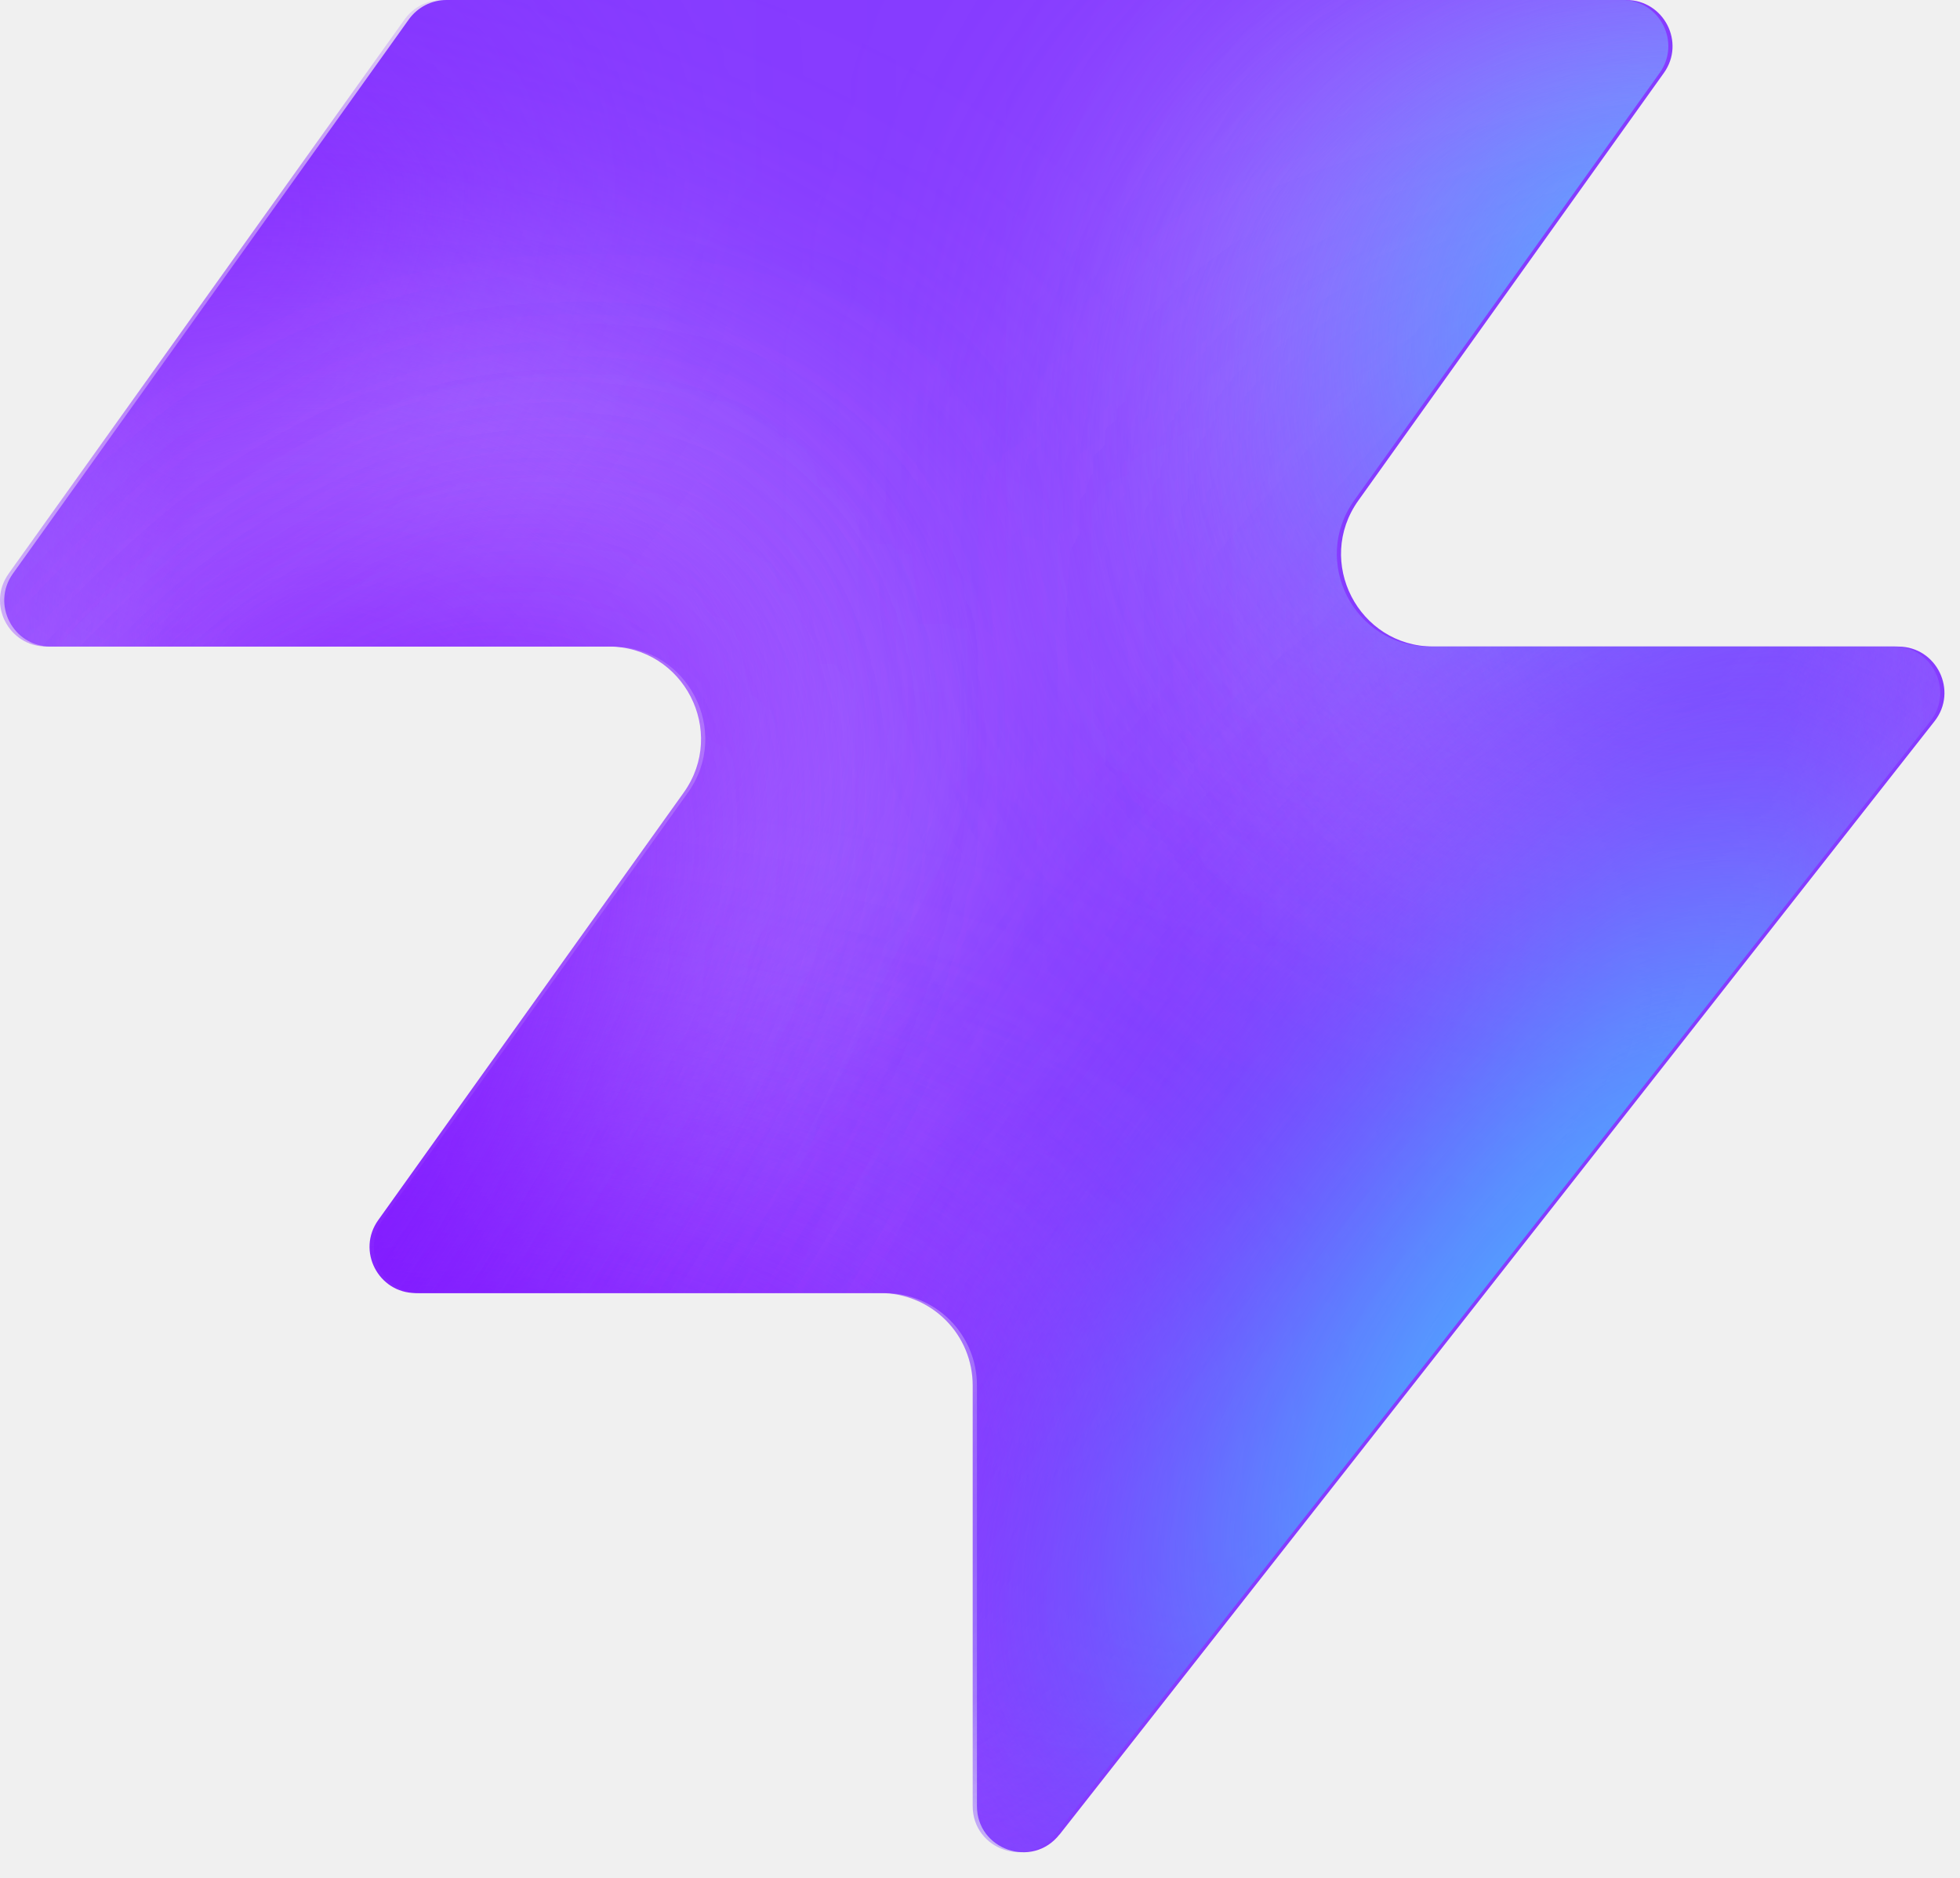
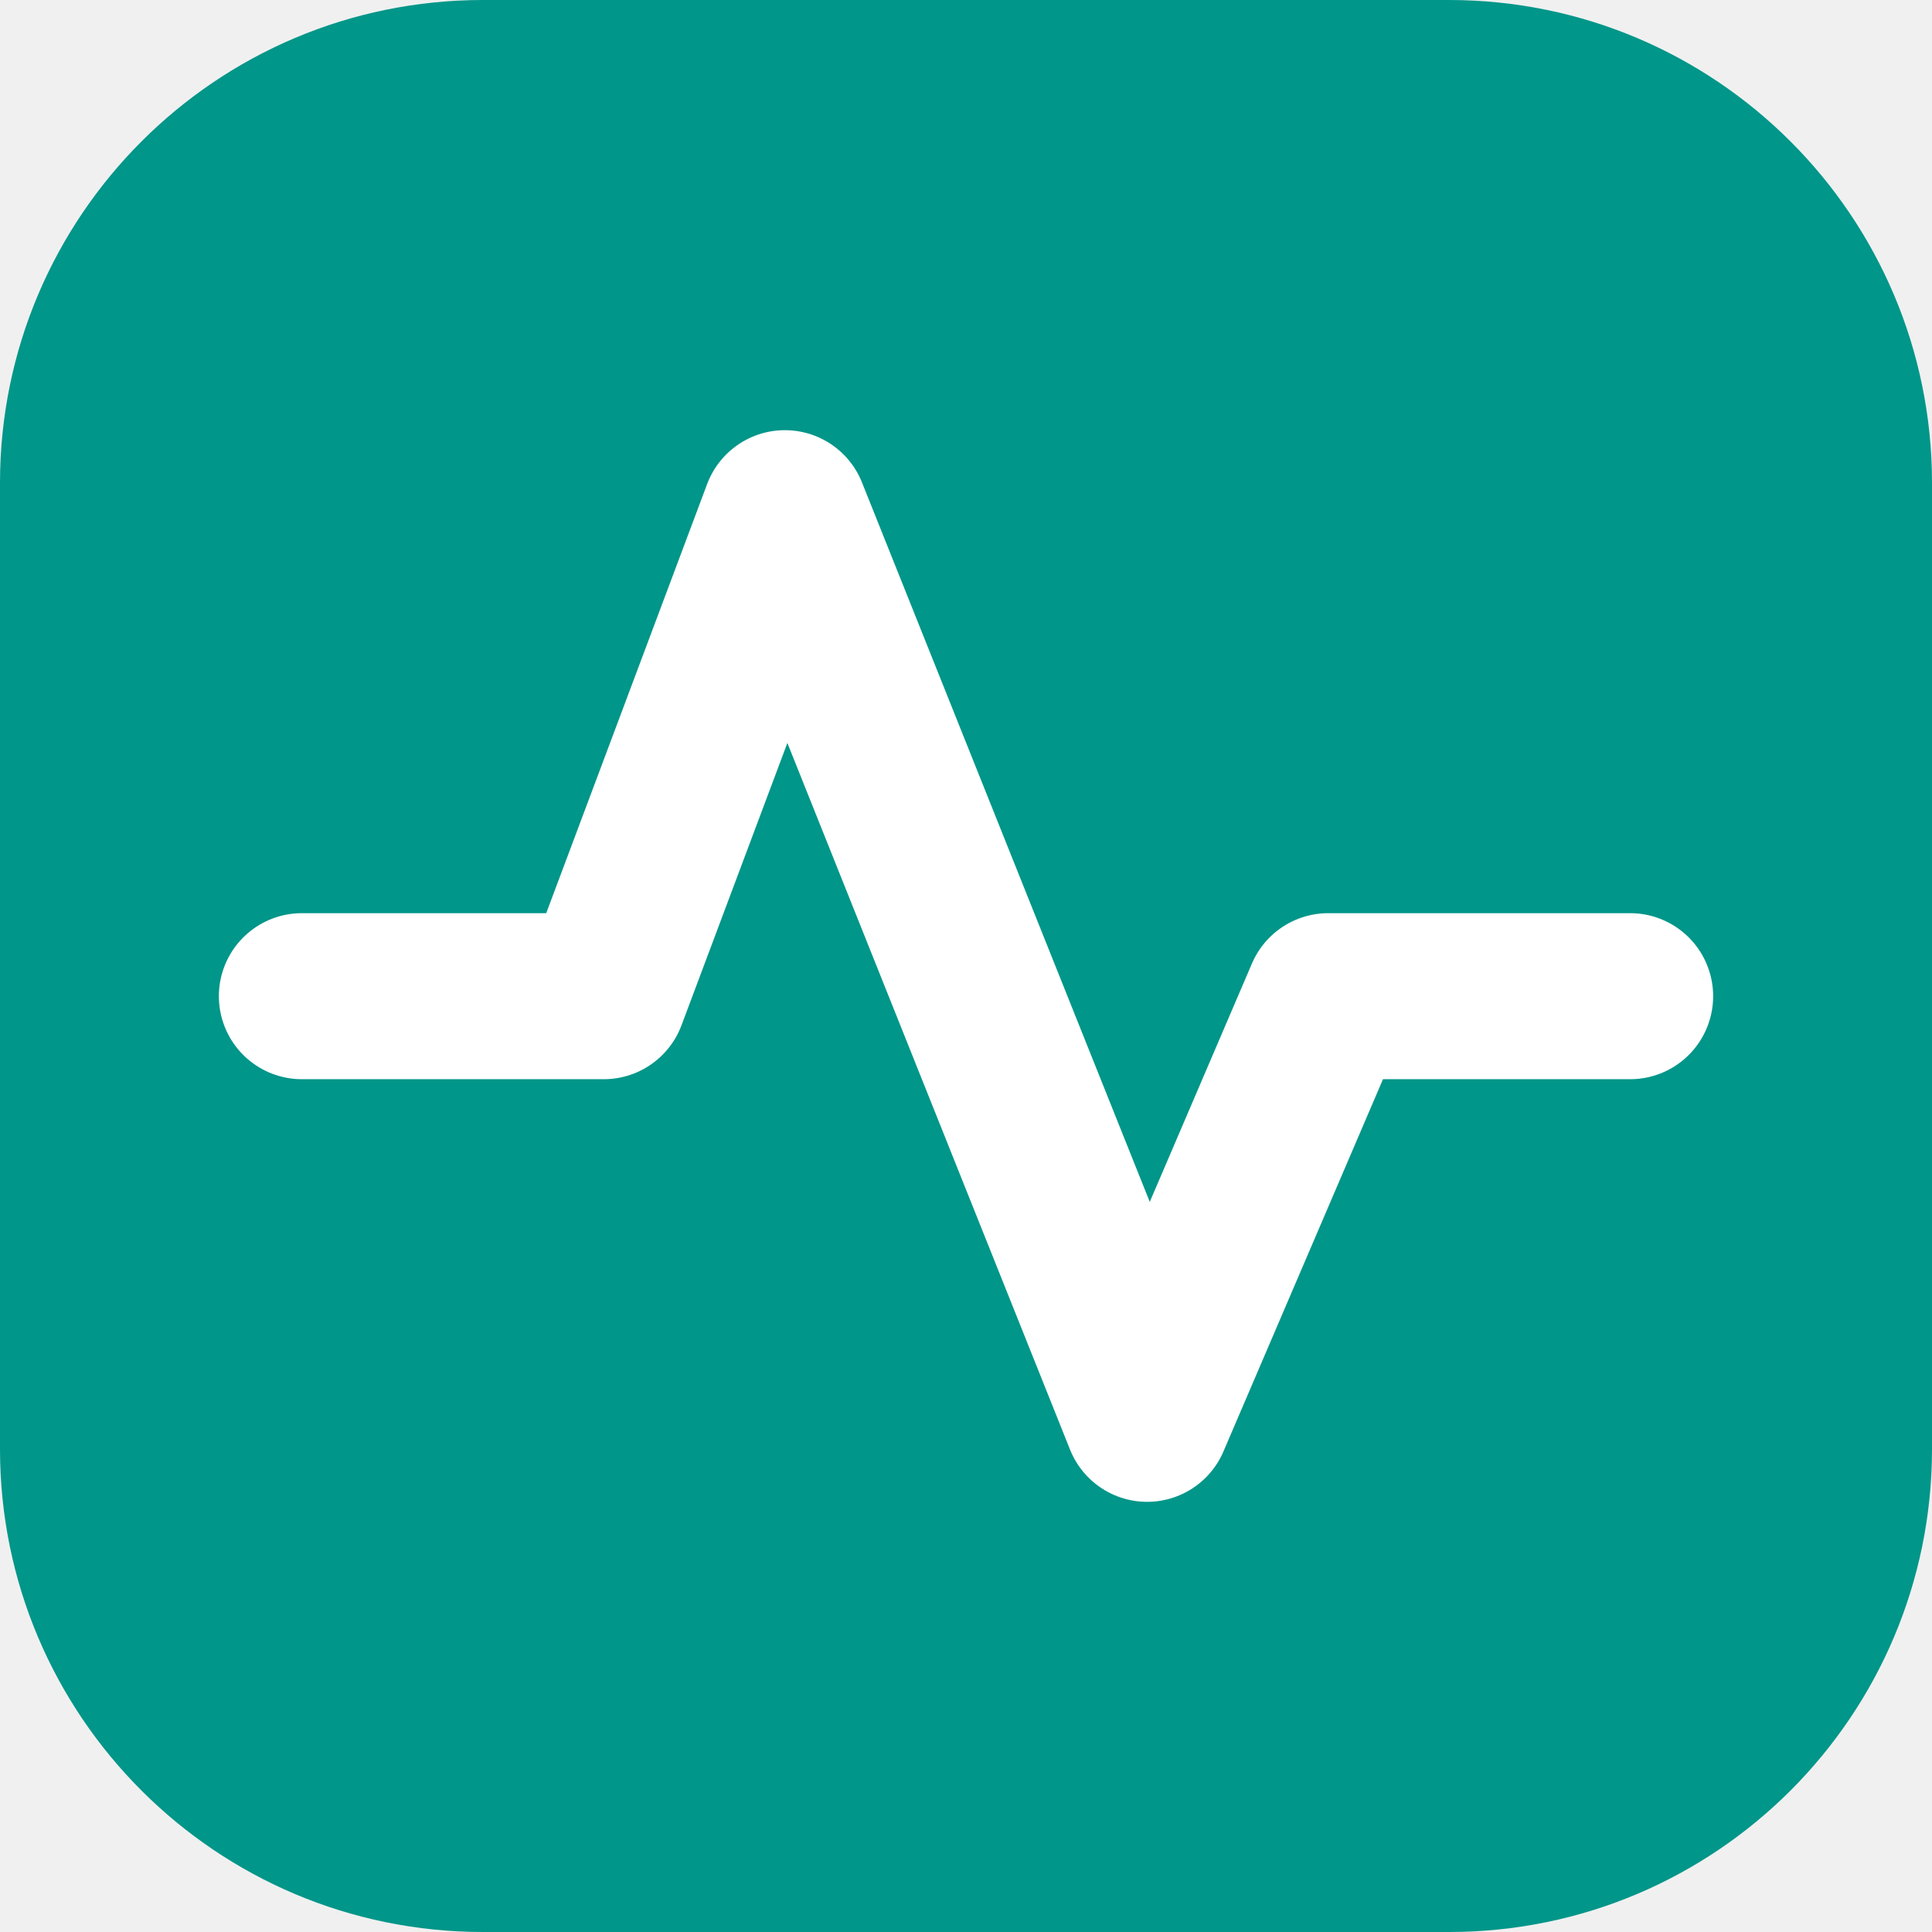
- <svg xmlns="http://www.w3.org/2000/svg" width="48" height="46" fill="none" viewBox="0 0 48 46">
-   <path fill="#863bff" d="M25.946 44.938c-.664.845-2.021.375-2.021-.698V33.937a2.26 2.26 0 0 0-2.262-2.262H10.287c-.92 0-1.456-1.04-.92-1.788l7.48-10.471c1.07-1.497 0-3.578-1.842-3.578H1.237c-.92 0-1.456-1.04-.92-1.788L10.013.474c.214-.297.556-.474.92-.474h28.894c.92 0 1.456 1.04.92 1.788l-7.48 10.471c-1.07 1.498 0 3.579 1.842 3.579h11.377c.943 0 1.473 1.088.89 1.83L25.947 44.94z" style="fill:#863bff;fill:color(display-p3 .525 .23 1);fill-opacity:1" />
-   <mask id="a" width="48" height="46" x="0" y="0" maskUnits="userSpaceOnUse" style="mask-type:alpha">
-     <path fill="#000" d="M25.842 44.938c-.664.844-2.021.375-2.021-.698V33.937a2.26 2.26 0 0 0-2.262-2.262H10.183c-.92 0-1.456-1.04-.92-1.788l7.48-10.471c1.07-1.498 0-3.579-1.842-3.579H1.133c-.92 0-1.456-1.04-.92-1.787L9.91.473c.214-.297.556-.474.92-.474h28.894c.92 0 1.456 1.04.92 1.788l-7.48 10.471c-1.07 1.498 0 3.578 1.842 3.578h11.377c.943 0 1.473 1.088.89 1.832L25.843 44.94z" style="fill:#000;fill-opacity:1" />
-   </mask>
-   <g mask="url(#a)">
-     <g filter="url(#b)">
-       <ellipse cx="5.508" cy="14.704" fill="#ede6ff" rx="5.508" ry="14.704" style="fill:#ede6ff;fill:color(display-p3 .927 .903 1);fill-opacity:1" transform="matrix(.00324 1 1 -.00324 -4.47 31.516)" />
-     </g>
-     <g filter="url(#c)">
-       <ellipse cx="10.399" cy="29.851" fill="#ede6ff" rx="10.399" ry="29.851" style="fill:#ede6ff;fill:color(display-p3 .927 .903 1);fill-opacity:1" transform="matrix(.00324 1 1 -.00324 -39.328 7.883)" />
-     </g>
-     <g filter="url(#d)">
-       <ellipse cx="5.508" cy="30.487" fill="#7e14ff" rx="5.508" ry="30.487" style="fill:#7e14ff;fill:color(display-p3 .492 .077 1);fill-opacity:1" transform="rotate(89.814 -25.913 -14.639)scale(1 -1)" />
-     </g>
-     <g filter="url(#e)">
-       <ellipse cx="5.508" cy="30.599" fill="#7e14ff" rx="5.508" ry="30.599" style="fill:#7e14ff;fill:color(display-p3 .492 .077 1);fill-opacity:1" transform="rotate(89.814 -32.644 -3.334)scale(1 -1)" />
-     </g>
-     <g filter="url(#f)">
-       <ellipse cx="5.508" cy="30.599" fill="#7e14ff" rx="5.508" ry="30.599" style="fill:#7e14ff;fill:color(display-p3 .492 .077 1);fill-opacity:1" transform="matrix(.00324 1 1 -.00324 -34.34 30.47)" />
-     </g>
-     <g filter="url(#g)">
-       <ellipse cx="14.072" cy="22.078" fill="#ede6ff" rx="14.072" ry="22.078" style="fill:#ede6ff;fill:color(display-p3 .927 .903 1);fill-opacity:1" transform="rotate(93.35 24.506 48.493)scale(-1 1)" />
-     </g>
-     <g filter="url(#h)">
-       <ellipse cx="3.47" cy="21.501" fill="#7e14ff" rx="3.47" ry="21.501" style="fill:#7e14ff;fill:color(display-p3 .492 .077 1);fill-opacity:1" transform="rotate(89.009 28.708 47.59)scale(-1 1)" />
-     </g>
-     <g filter="url(#i)">
-       <ellipse cx="3.47" cy="21.501" fill="#7e14ff" rx="3.47" ry="21.501" style="fill:#7e14ff;fill:color(display-p3 .492 .077 1);fill-opacity:1" transform="rotate(89.009 28.708 47.59)scale(-1 1)" />
-     </g>
-     <g filter="url(#j)">
-       <ellipse cx=".387" cy="8.972" fill="#7e14ff" rx="4.407" ry="29.108" style="fill:#7e14ff;fill:color(display-p3 .492 .077 1);fill-opacity:1" transform="rotate(39.51 .387 8.972)" />
-     </g>
-     <g filter="url(#k)">
-       <ellipse cx="47.523" cy="-6.092" fill="#7e14ff" rx="4.407" ry="29.108" style="fill:#7e14ff;fill:color(display-p3 .492 .077 1);fill-opacity:1" transform="rotate(37.892 47.523 -6.092)" />
-     </g>
-     <g filter="url(#l)">
-       <ellipse cx="41.412" cy="6.333" fill="#47bfff" rx="5.971" ry="9.665" style="fill:#47bfff;fill:color(display-p3 .28 .748 1);fill-opacity:1" transform="rotate(37.892 41.412 6.333)" />
-     </g>
-     <g filter="url(#m)">
-       <ellipse cx="-1.879" cy="38.332" fill="#7e14ff" rx="4.407" ry="29.108" style="fill:#7e14ff;fill:color(display-p3 .492 .077 1);fill-opacity:1" transform="rotate(37.892 -1.88 38.332)" />
-     </g>
-     <g filter="url(#n)">
-       <ellipse cx="-1.879" cy="38.332" fill="#7e14ff" rx="4.407" ry="29.108" style="fill:#7e14ff;fill:color(display-p3 .492 .077 1);fill-opacity:1" transform="rotate(37.892 -1.88 38.332)" />
-     </g>
-     <g filter="url(#o)">
-       <ellipse cx="35.651" cy="29.907" fill="#7e14ff" rx="4.407" ry="29.108" style="fill:#7e14ff;fill:color(display-p3 .492 .077 1);fill-opacity:1" transform="rotate(37.892 35.651 29.907)" />
-     </g>
-     <g filter="url(#p)">
-       <ellipse cx="38.418" cy="32.4" fill="#47bfff" rx="5.971" ry="15.297" style="fill:#47bfff;fill:color(display-p3 .28 .748 1);fill-opacity:1" transform="rotate(37.892 38.418 32.4)" />
-     </g>
-   </g>
-   <defs>
-     <filter id="b" width="60.045" height="41.654" x="-19.77" y="16.149" color-interpolation-filters="sRGB" filterUnits="userSpaceOnUse">
-       <feFlood flood-opacity="0" result="BackgroundImageFix" />
-       <feBlend in="SourceGraphic" in2="BackgroundImageFix" result="shape" />
-       <feGaussianBlur result="effect1_foregroundBlur_2002_17158" stdDeviation="7.659" />
-     </filter>
-     <filter id="c" width="90.34" height="51.437" x="-54.613" y="-7.533" color-interpolation-filters="sRGB" filterUnits="userSpaceOnUse">
-       <feFlood flood-opacity="0" result="BackgroundImageFix" />
-       <feBlend in="SourceGraphic" in2="BackgroundImageFix" result="shape" />
-       <feGaussianBlur result="effect1_foregroundBlur_2002_17158" stdDeviation="7.659" />
-     </filter>
-     <filter id="d" width="79.355" height="29.4" x="-49.64" y="2.03" color-interpolation-filters="sRGB" filterUnits="userSpaceOnUse">
-       <feFlood flood-opacity="0" result="BackgroundImageFix" />
-       <feBlend in="SourceGraphic" in2="BackgroundImageFix" result="shape" />
-       <feGaussianBlur result="effect1_foregroundBlur_2002_17158" stdDeviation="4.596" />
-     </filter>
-     <filter id="e" width="79.579" height="29.4" x="-45.045" y="20.029" color-interpolation-filters="sRGB" filterUnits="userSpaceOnUse">
-       <feFlood flood-opacity="0" result="BackgroundImageFix" />
-       <feBlend in="SourceGraphic" in2="BackgroundImageFix" result="shape" />
-       <feGaussianBlur result="effect1_foregroundBlur_2002_17158" stdDeviation="4.596" />
-     </filter>
-     <filter id="f" width="79.579" height="29.4" x="-43.513" y="21.178" color-interpolation-filters="sRGB" filterUnits="userSpaceOnUse">
-       <feFlood flood-opacity="0" result="BackgroundImageFix" />
-       <feBlend in="SourceGraphic" in2="BackgroundImageFix" result="shape" />
-       <feGaussianBlur result="effect1_foregroundBlur_2002_17158" stdDeviation="4.596" />
-     </filter>
-     <filter id="g" width="74.749" height="58.852" x="15.756" y="-17.901" color-interpolation-filters="sRGB" filterUnits="userSpaceOnUse">
-       <feFlood flood-opacity="0" result="BackgroundImageFix" />
-       <feBlend in="SourceGraphic" in2="BackgroundImageFix" result="shape" />
-       <feGaussianBlur result="effect1_foregroundBlur_2002_17158" stdDeviation="7.659" />
-     </filter>
-     <filter id="h" width="61.377" height="25.362" x="23.548" y="2.284" color-interpolation-filters="sRGB" filterUnits="userSpaceOnUse">
-       <feFlood flood-opacity="0" result="BackgroundImageFix" />
-       <feBlend in="SourceGraphic" in2="BackgroundImageFix" result="shape" />
-       <feGaussianBlur result="effect1_foregroundBlur_2002_17158" stdDeviation="4.596" />
-     </filter>
-     <filter id="i" width="61.377" height="25.362" x="23.548" y="2.284" color-interpolation-filters="sRGB" filterUnits="userSpaceOnUse">
-       <feFlood flood-opacity="0" result="BackgroundImageFix" />
-       <feBlend in="SourceGraphic" in2="BackgroundImageFix" result="shape" />
-       <feGaussianBlur result="effect1_foregroundBlur_2002_17158" stdDeviation="4.596" />
-     </filter>
-     <filter id="j" width="56.045" height="63.649" x="-27.636" y="-22.853" color-interpolation-filters="sRGB" filterUnits="userSpaceOnUse">
-       <feFlood flood-opacity="0" result="BackgroundImageFix" />
-       <feBlend in="SourceGraphic" in2="BackgroundImageFix" result="shape" />
-       <feGaussianBlur result="effect1_foregroundBlur_2002_17158" stdDeviation="4.596" />
-     </filter>
-     <filter id="k" width="54.814" height="64.646" x="20.116" y="-38.415" color-interpolation-filters="sRGB" filterUnits="userSpaceOnUse">
-       <feFlood flood-opacity="0" result="BackgroundImageFix" />
-       <feBlend in="SourceGraphic" in2="BackgroundImageFix" result="shape" />
-       <feGaussianBlur result="effect1_foregroundBlur_2002_17158" stdDeviation="4.596" />
-     </filter>
-     <filter id="l" width="33.541" height="35.313" x="24.641" y="-11.323" color-interpolation-filters="sRGB" filterUnits="userSpaceOnUse">
-       <feFlood flood-opacity="0" result="BackgroundImageFix" />
-       <feBlend in="SourceGraphic" in2="BackgroundImageFix" result="shape" />
-       <feGaussianBlur result="effect1_foregroundBlur_2002_17158" stdDeviation="4.596" />
-     </filter>
-     <filter id="m" width="54.814" height="64.646" x="-29.286" y="6.009" color-interpolation-filters="sRGB" filterUnits="userSpaceOnUse">
-       <feFlood flood-opacity="0" result="BackgroundImageFix" />
-       <feBlend in="SourceGraphic" in2="BackgroundImageFix" result="shape" />
-       <feGaussianBlur result="effect1_foregroundBlur_2002_17158" stdDeviation="4.596" />
-     </filter>
-     <filter id="n" width="54.814" height="64.646" x="-29.286" y="6.009" color-interpolation-filters="sRGB" filterUnits="userSpaceOnUse">
-       <feFlood flood-opacity="0" result="BackgroundImageFix" />
-       <feBlend in="SourceGraphic" in2="BackgroundImageFix" result="shape" />
-       <feGaussianBlur result="effect1_foregroundBlur_2002_17158" stdDeviation="4.596" />
-     </filter>
-     <filter id="o" width="54.814" height="64.646" x="8.244" y="-2.416" color-interpolation-filters="sRGB" filterUnits="userSpaceOnUse">
-       <feFlood flood-opacity="0" result="BackgroundImageFix" />
-       <feBlend in="SourceGraphic" in2="BackgroundImageFix" result="shape" />
-       <feGaussianBlur result="effect1_foregroundBlur_2002_17158" stdDeviation="4.596" />
-     </filter>
-     <filter id="p" width="39.409" height="43.623" x="18.713" y="10.588" color-interpolation-filters="sRGB" filterUnits="userSpaceOnUse">
-       <feFlood flood-opacity="0" result="BackgroundImageFix" />
-       <feBlend in="SourceGraphic" in2="BackgroundImageFix" result="shape" />
-       <feGaussianBlur result="effect1_foregroundBlur_2002_17158" stdDeviation="4.596" />
-     </filter>
-   </defs>
+ <svg xmlns="http://www.w3.org/2000/svg" width="32" height="32" viewBox="0 0 32 32" fill="none">
+   <rect width="32" height="32" rx="8" fill="#009689" />
+   <path d="M5 16.5h5l3-8 6 15 3-7h5" stroke="#ffffff" stroke-width="2.75" stroke-linecap="round" stroke-linejoin="round" />
</svg>
